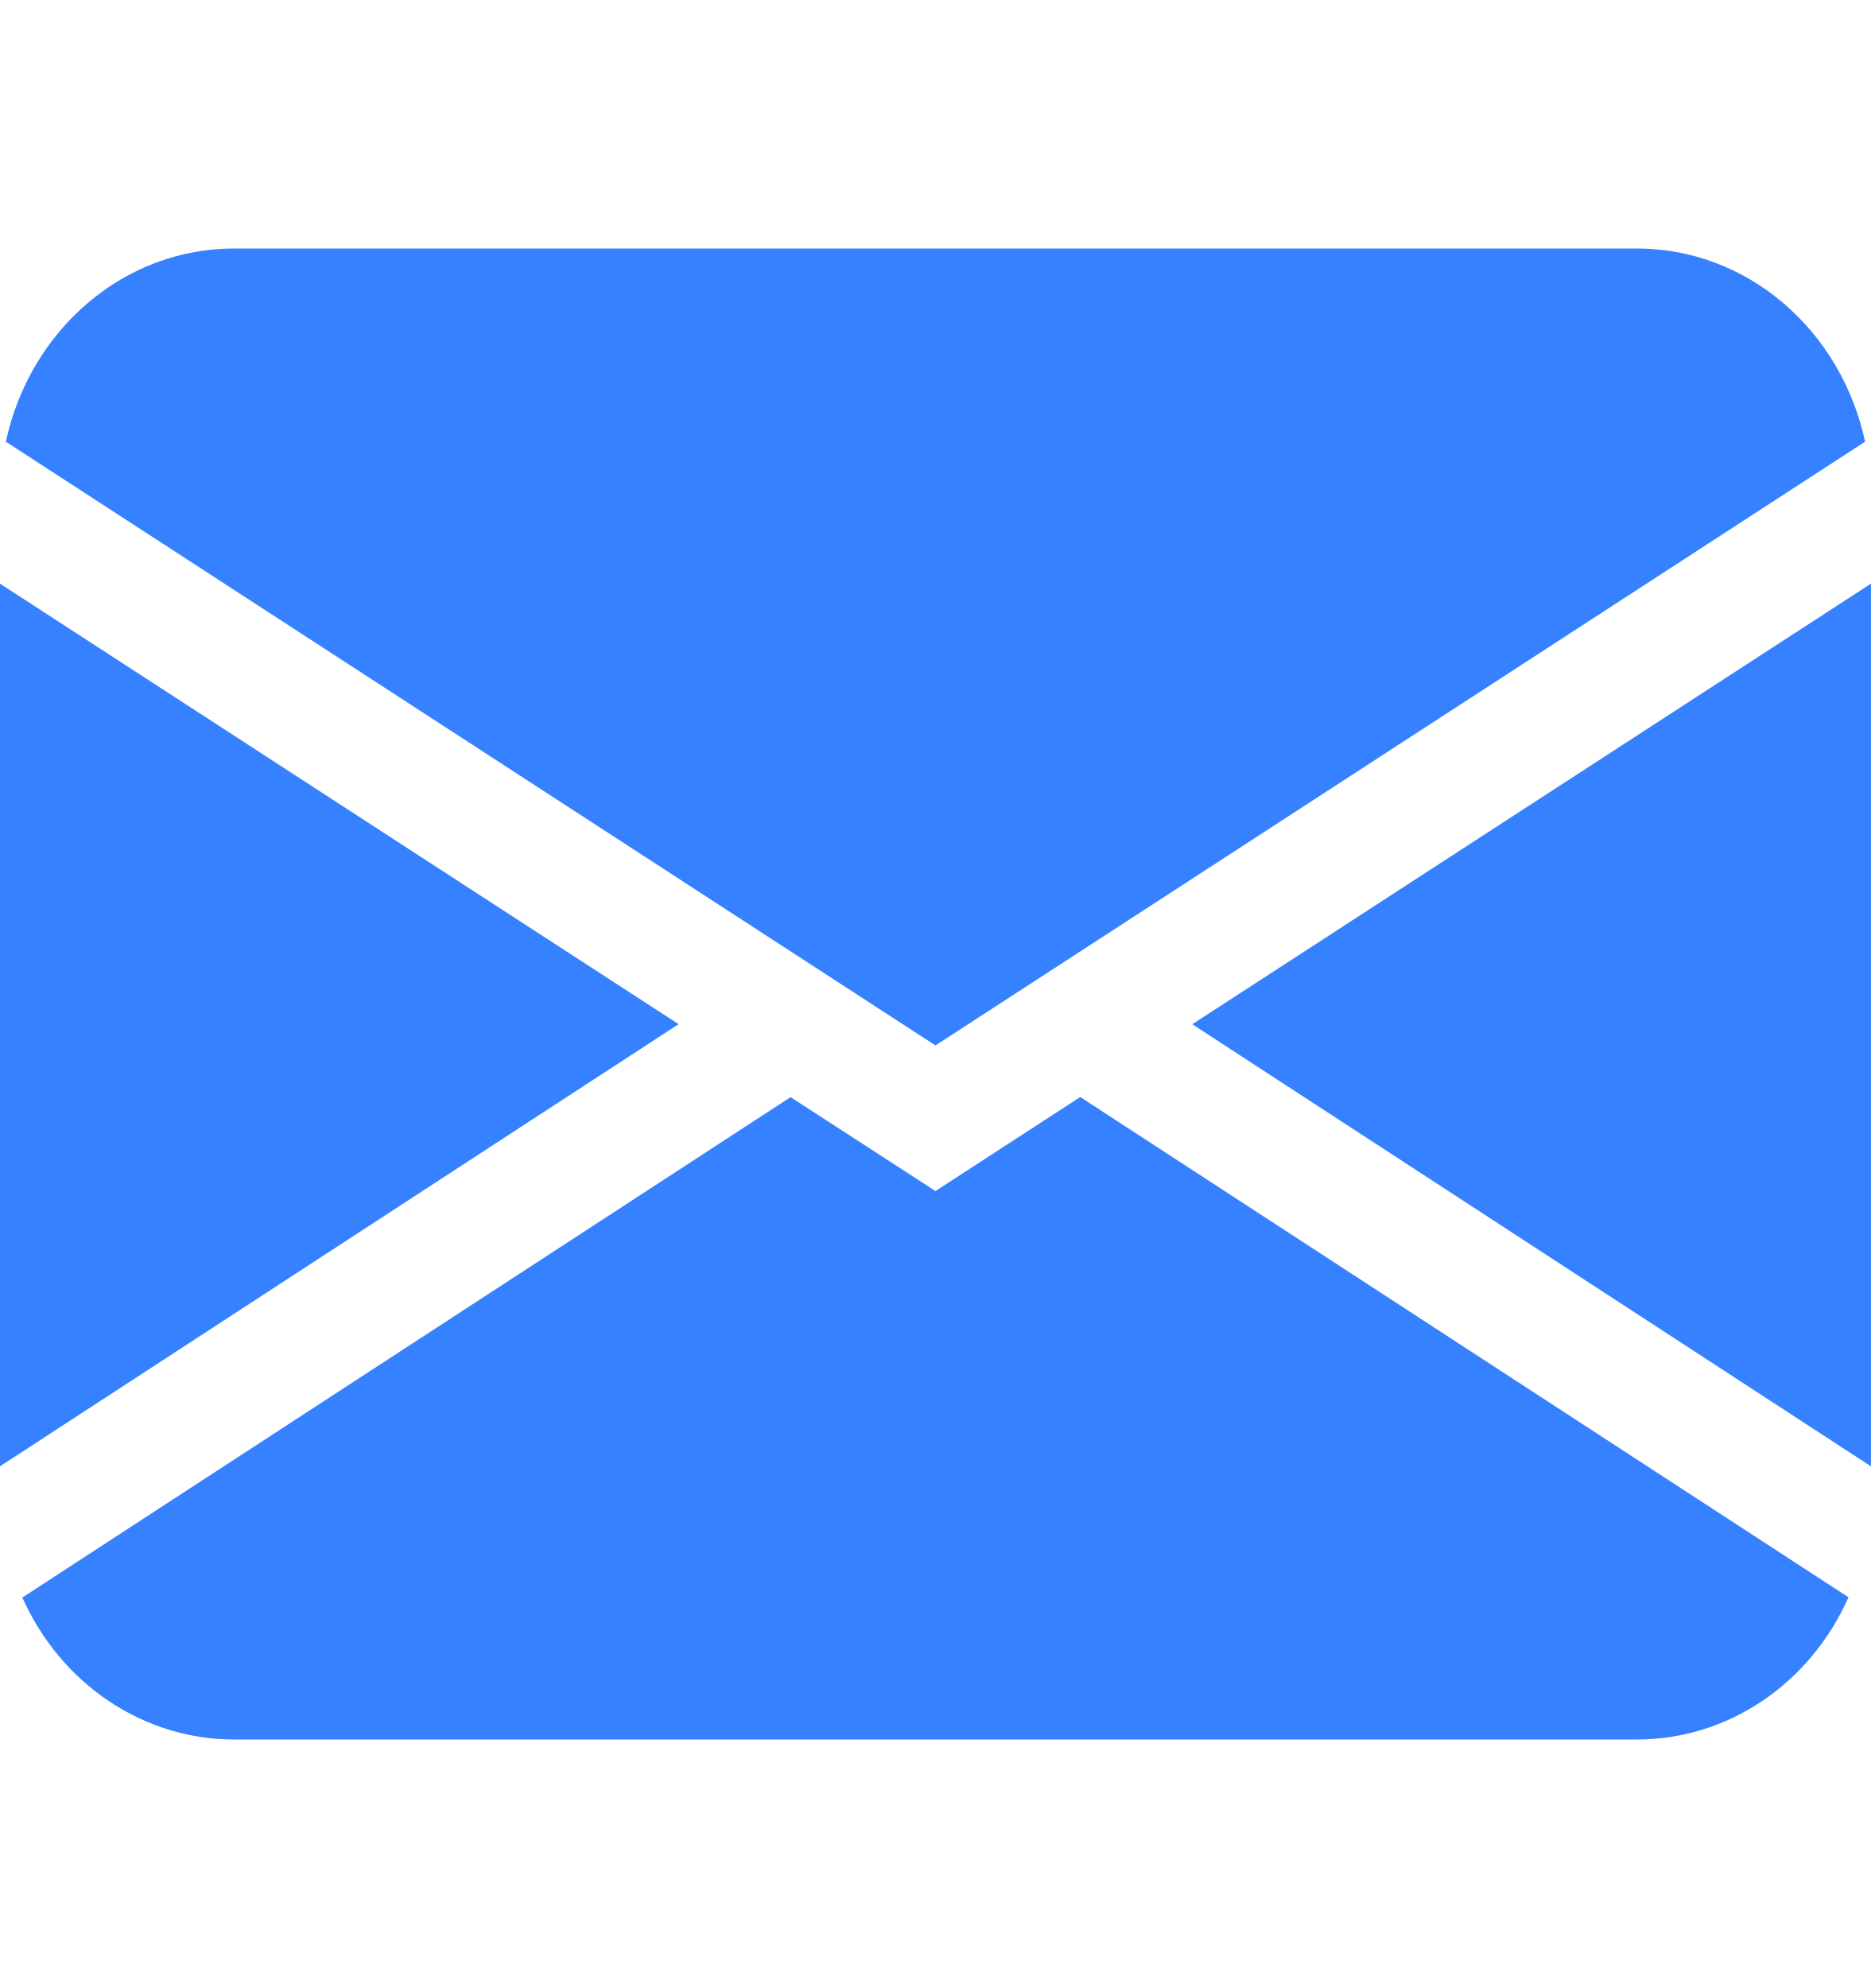
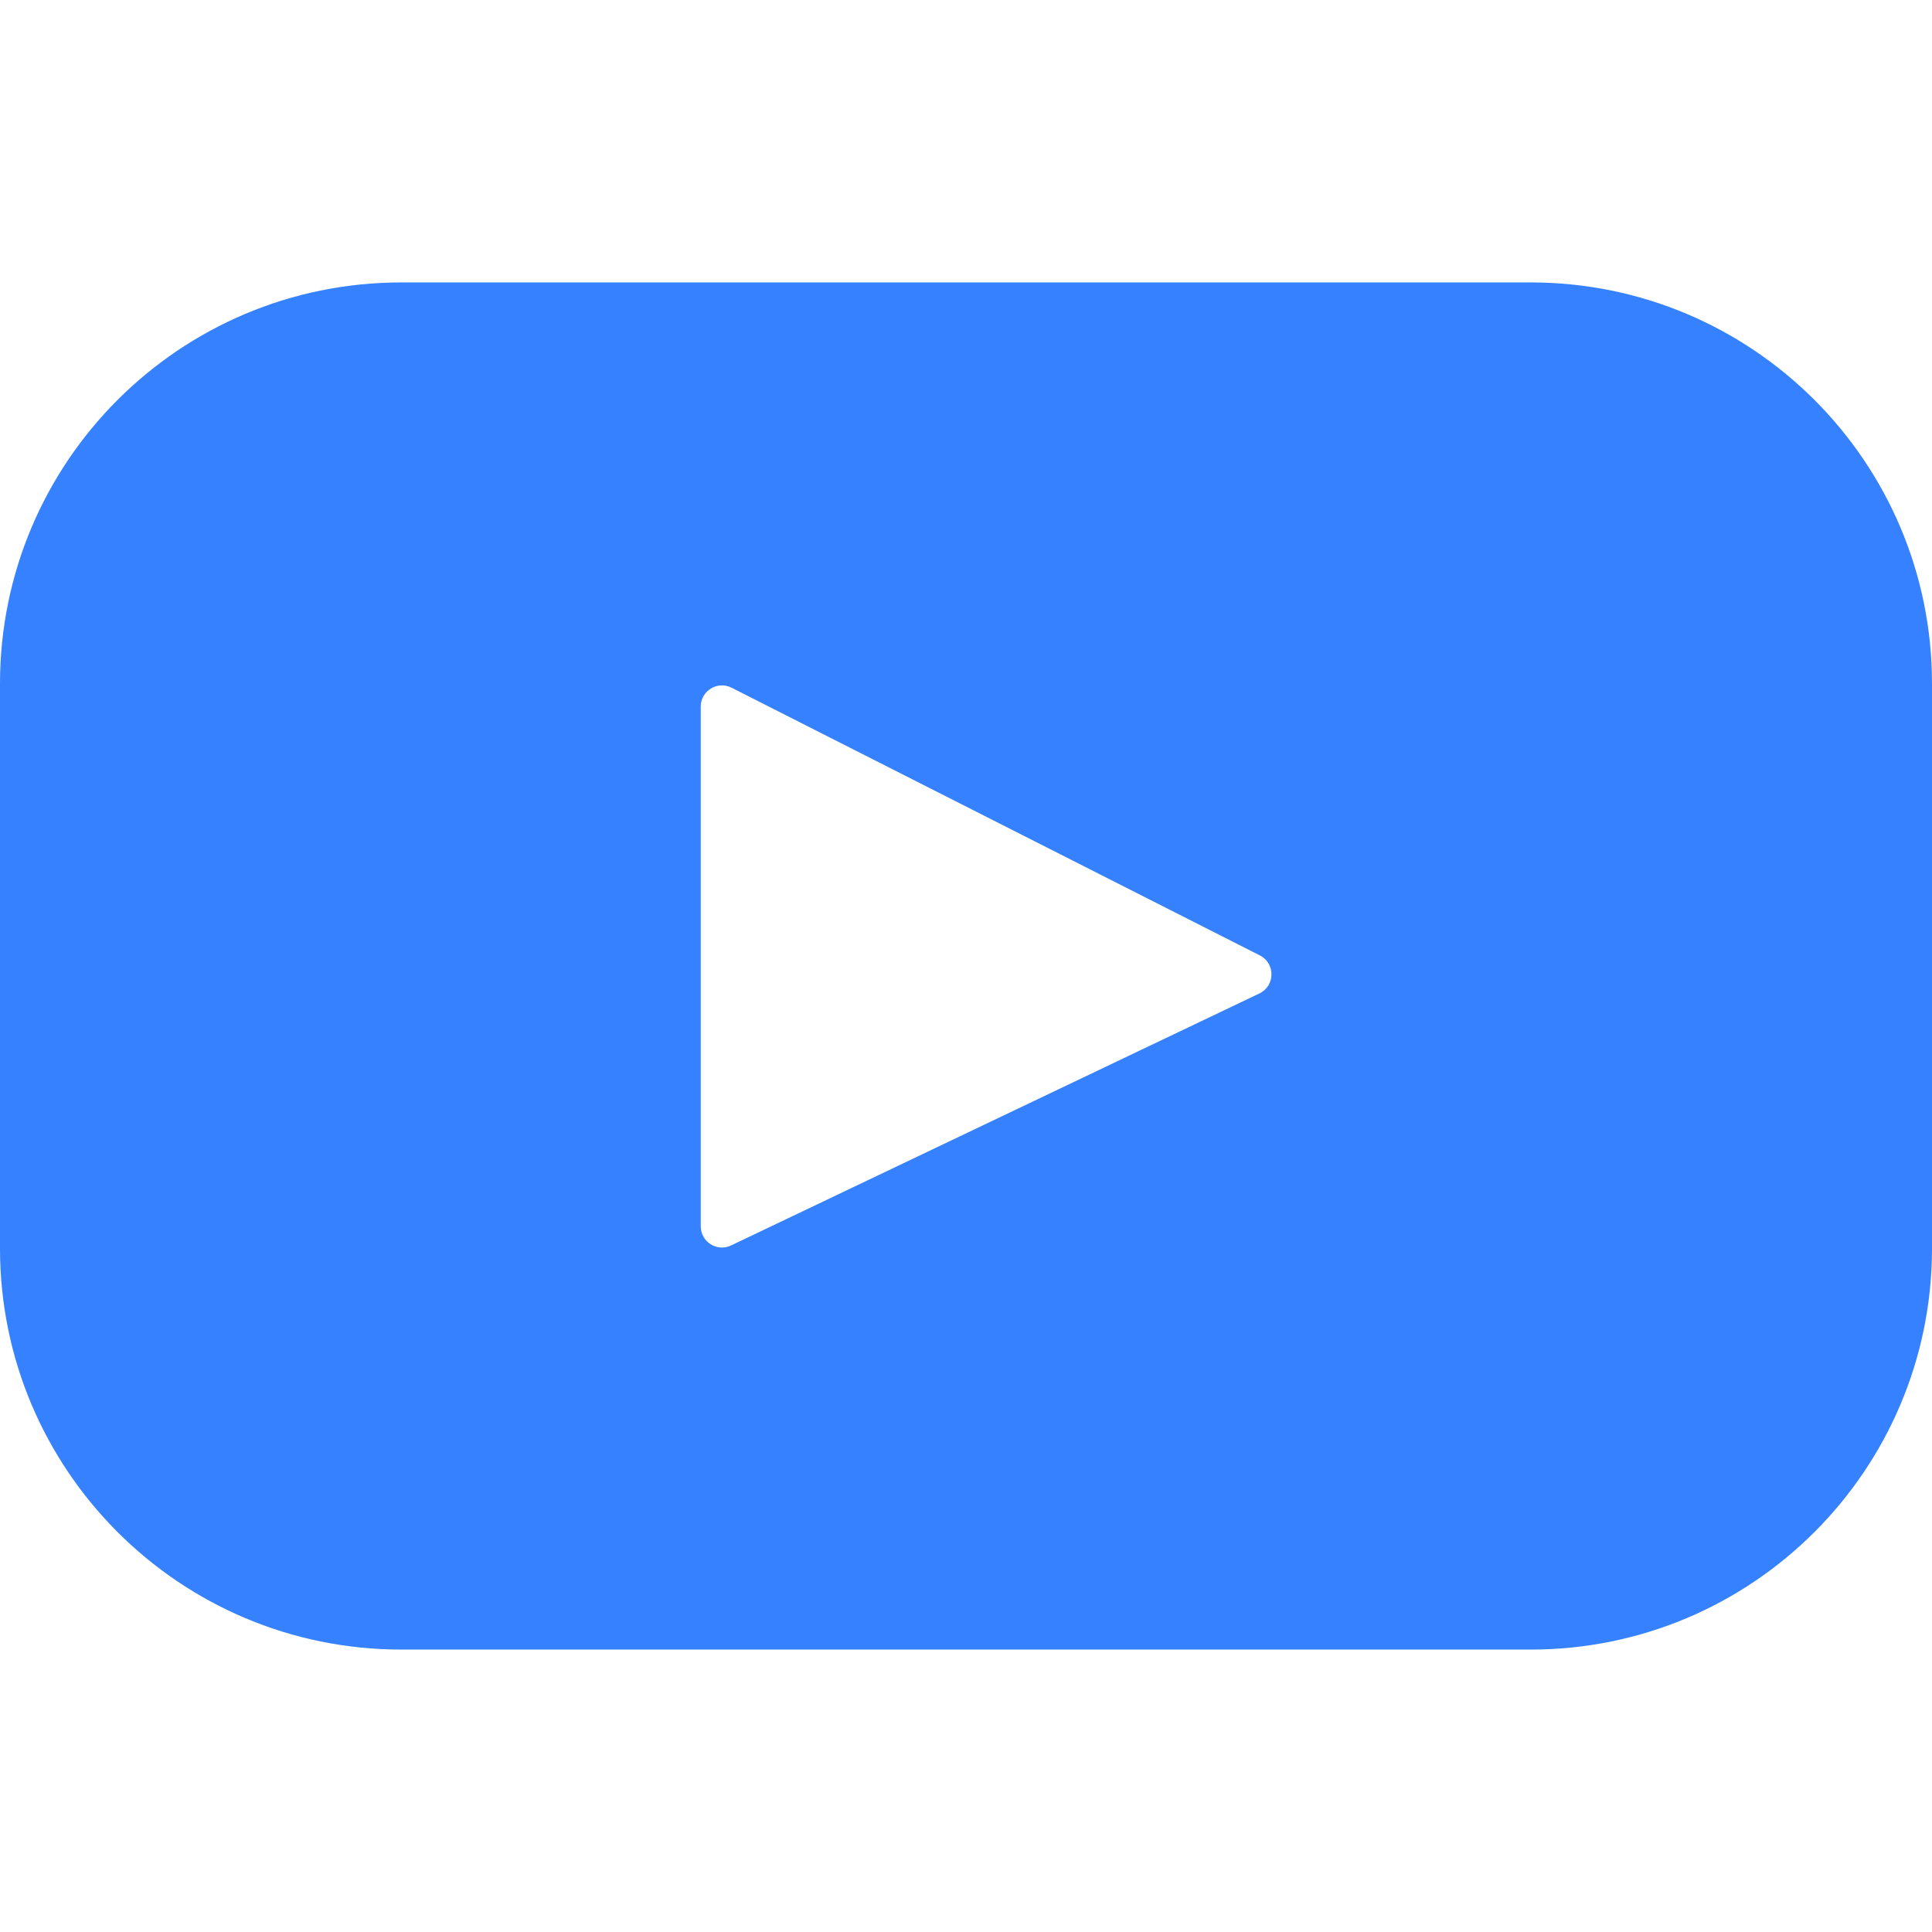
- <svg xmlns="http://www.w3.org/2000/svg" width="16" height="17" viewBox="0 0 16 17" fill="none">
-   <path d="M0.05 3.777C0.151 3.308 0.399 2.889 0.753 2.589C1.107 2.288 1.547 2.125 2 2.125H14C14.453 2.125 14.893 2.288 15.247 2.589C15.601 2.889 15.849 3.308 15.95 3.777L8 8.94L0.05 3.777ZM0 4.991V12.539L5.803 8.758L0 4.991ZM6.761 9.382L0.191 13.661C0.353 14.024 0.61 14.332 0.93 14.546C1.25 14.761 1.621 14.875 2 14.875H14C14.379 14.875 14.75 14.761 15.07 14.546C15.39 14.331 15.646 14.023 15.808 13.659L9.238 9.381L8 10.185L6.761 9.382ZM10.197 8.759L16 12.539V4.991L10.197 8.758V8.759Z" fill="#3581FF" />
+ <svg xmlns="http://www.w3.org/2000/svg" height="800px" width="800px" version="1.1" id="Layer_1" viewBox="0 0 461.001 461.001" xml:space="preserve">
+   <g>
+     <path style="fill:#3581FF;" d="M365.257,67.393H95.744C42.866,67.393,0,110.259,0,163.137v134.728   c0,52.878,42.866,95.744,95.744,95.744h269.513c52.878,0,95.744-42.866,95.744-95.744V163.137   C461.001,110.259,418.135,67.393,365.257,67.393z M300.506,237.056l-126.06,60.123c-3.359,1.602-7.239-0.847-7.239-4.568V168.607   c0-3.774,3.982-6.22,7.348-4.514l126.06,63.881C304.363,229.873,304.298,235.248,300.506,237.056z" />
+   </g>
</svg>
